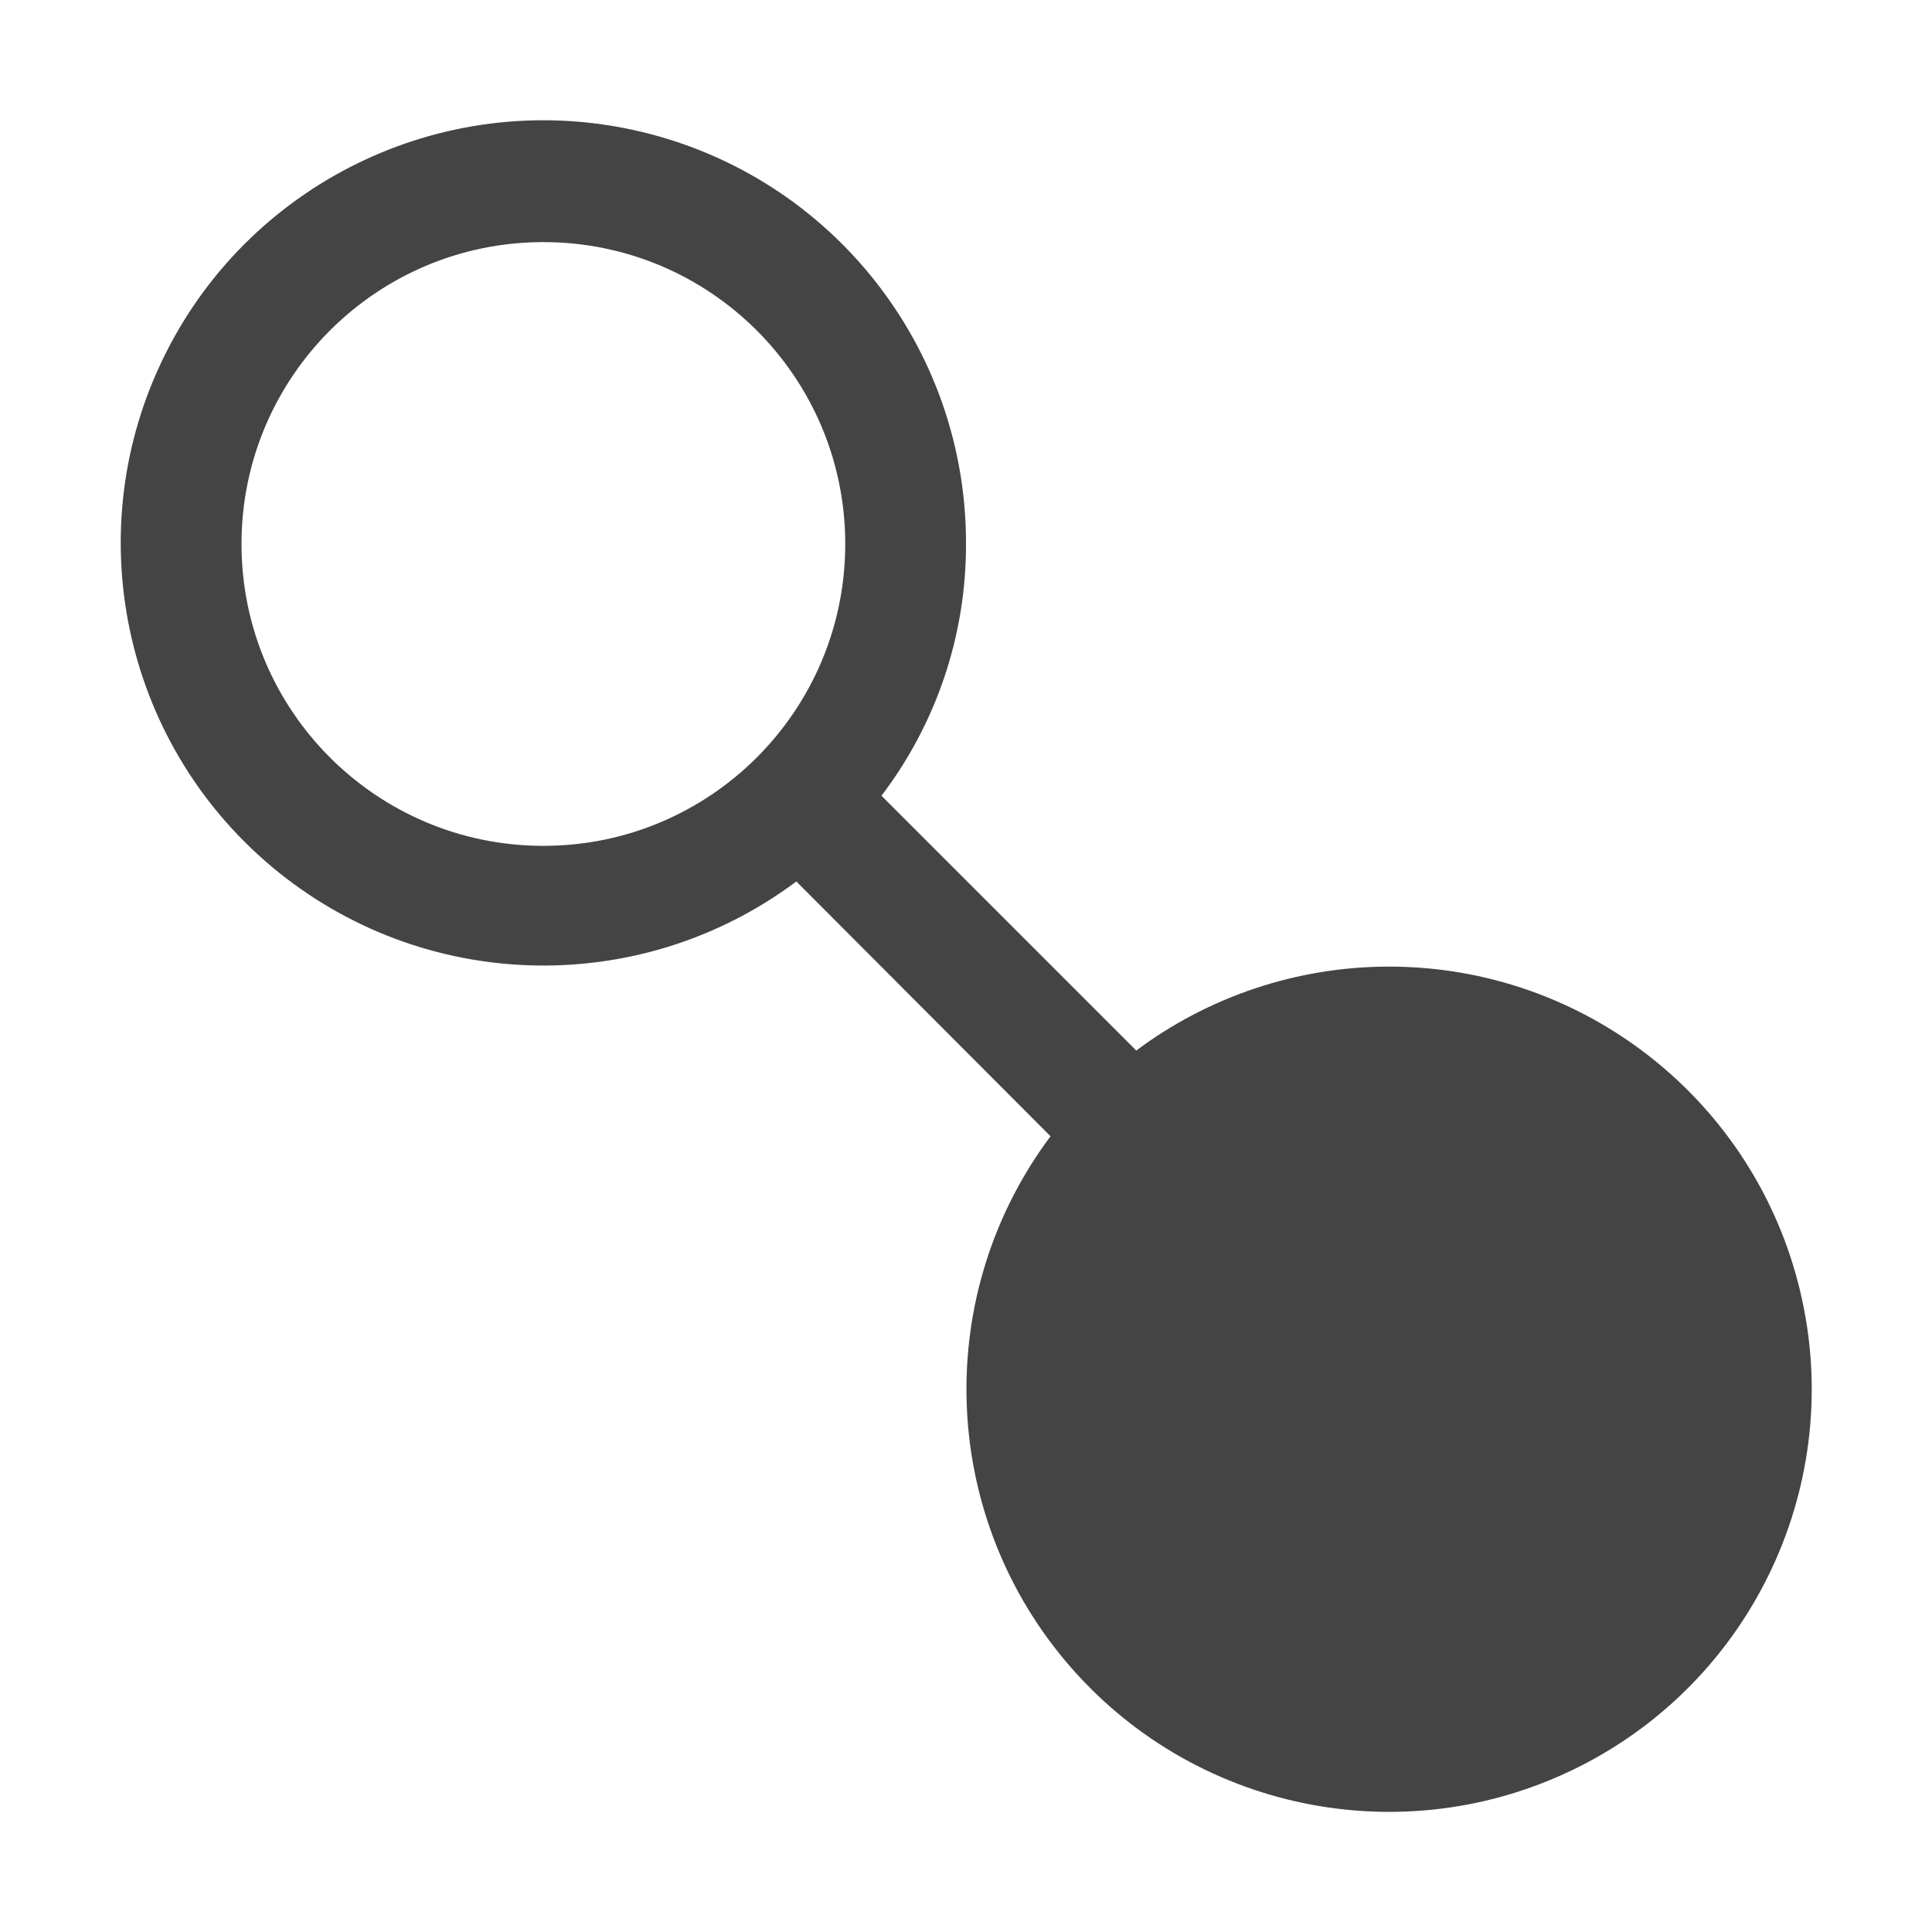
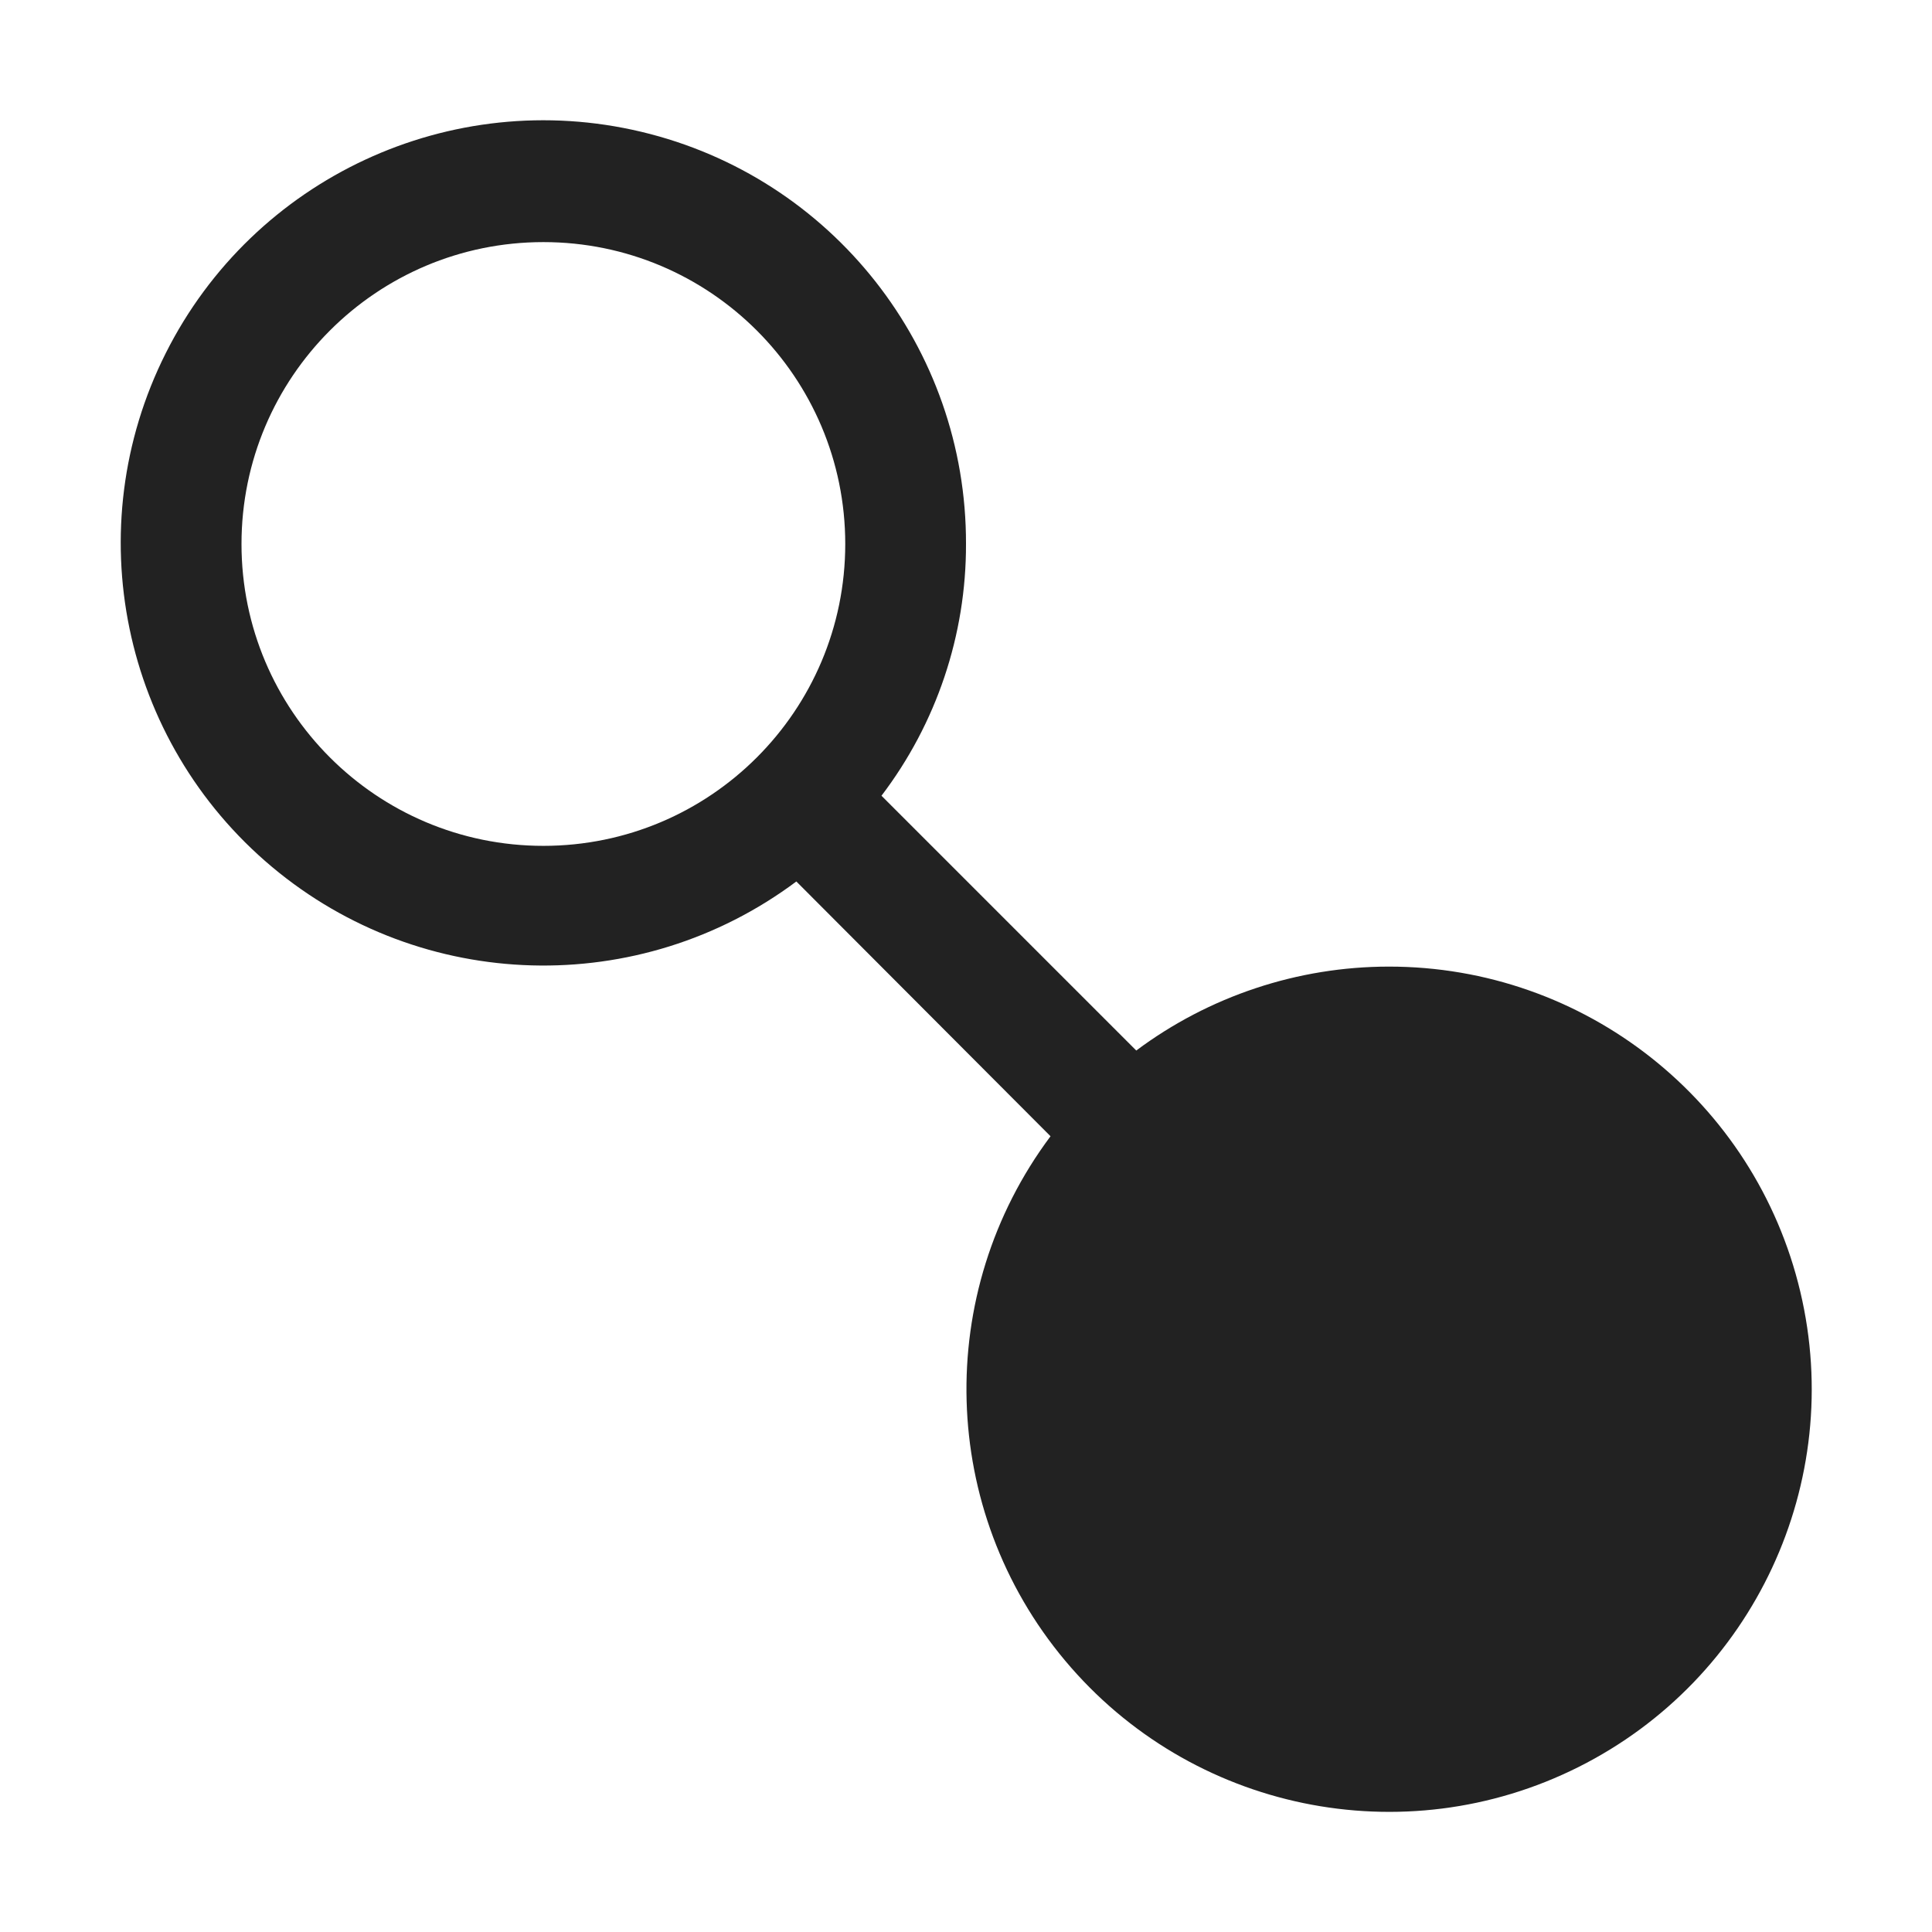
<svg xmlns="http://www.w3.org/2000/svg" viewBox="0 0 32 32">
-   <path fill="#444" d="M23 16.01a7 7 0 0 0-4.18 1.39l-4.22-4.22A6.86 6.86 0 0 0 16 9.01a7 7 0 1 0-2.81 5.59l4.21 4.22a7 7 0 1 0 5.6-2.81zm-19-7a5 5 0 1 1 5 5 5 5 0 0 1-5-5z" />
+   <path fill="#222" d="M23 16.01a7 7 0 0 0-4.18 1.39l-4.22-4.22A6.86 6.86 0 0 0 16 9.01a7 7 0 1 0-2.81 5.59l4.21 4.22a7 7 0 1 0 5.6-2.81zm-19-7a5 5 0 1 1 5 5 5 5 0 0 1-5-5z" />
</svg>
